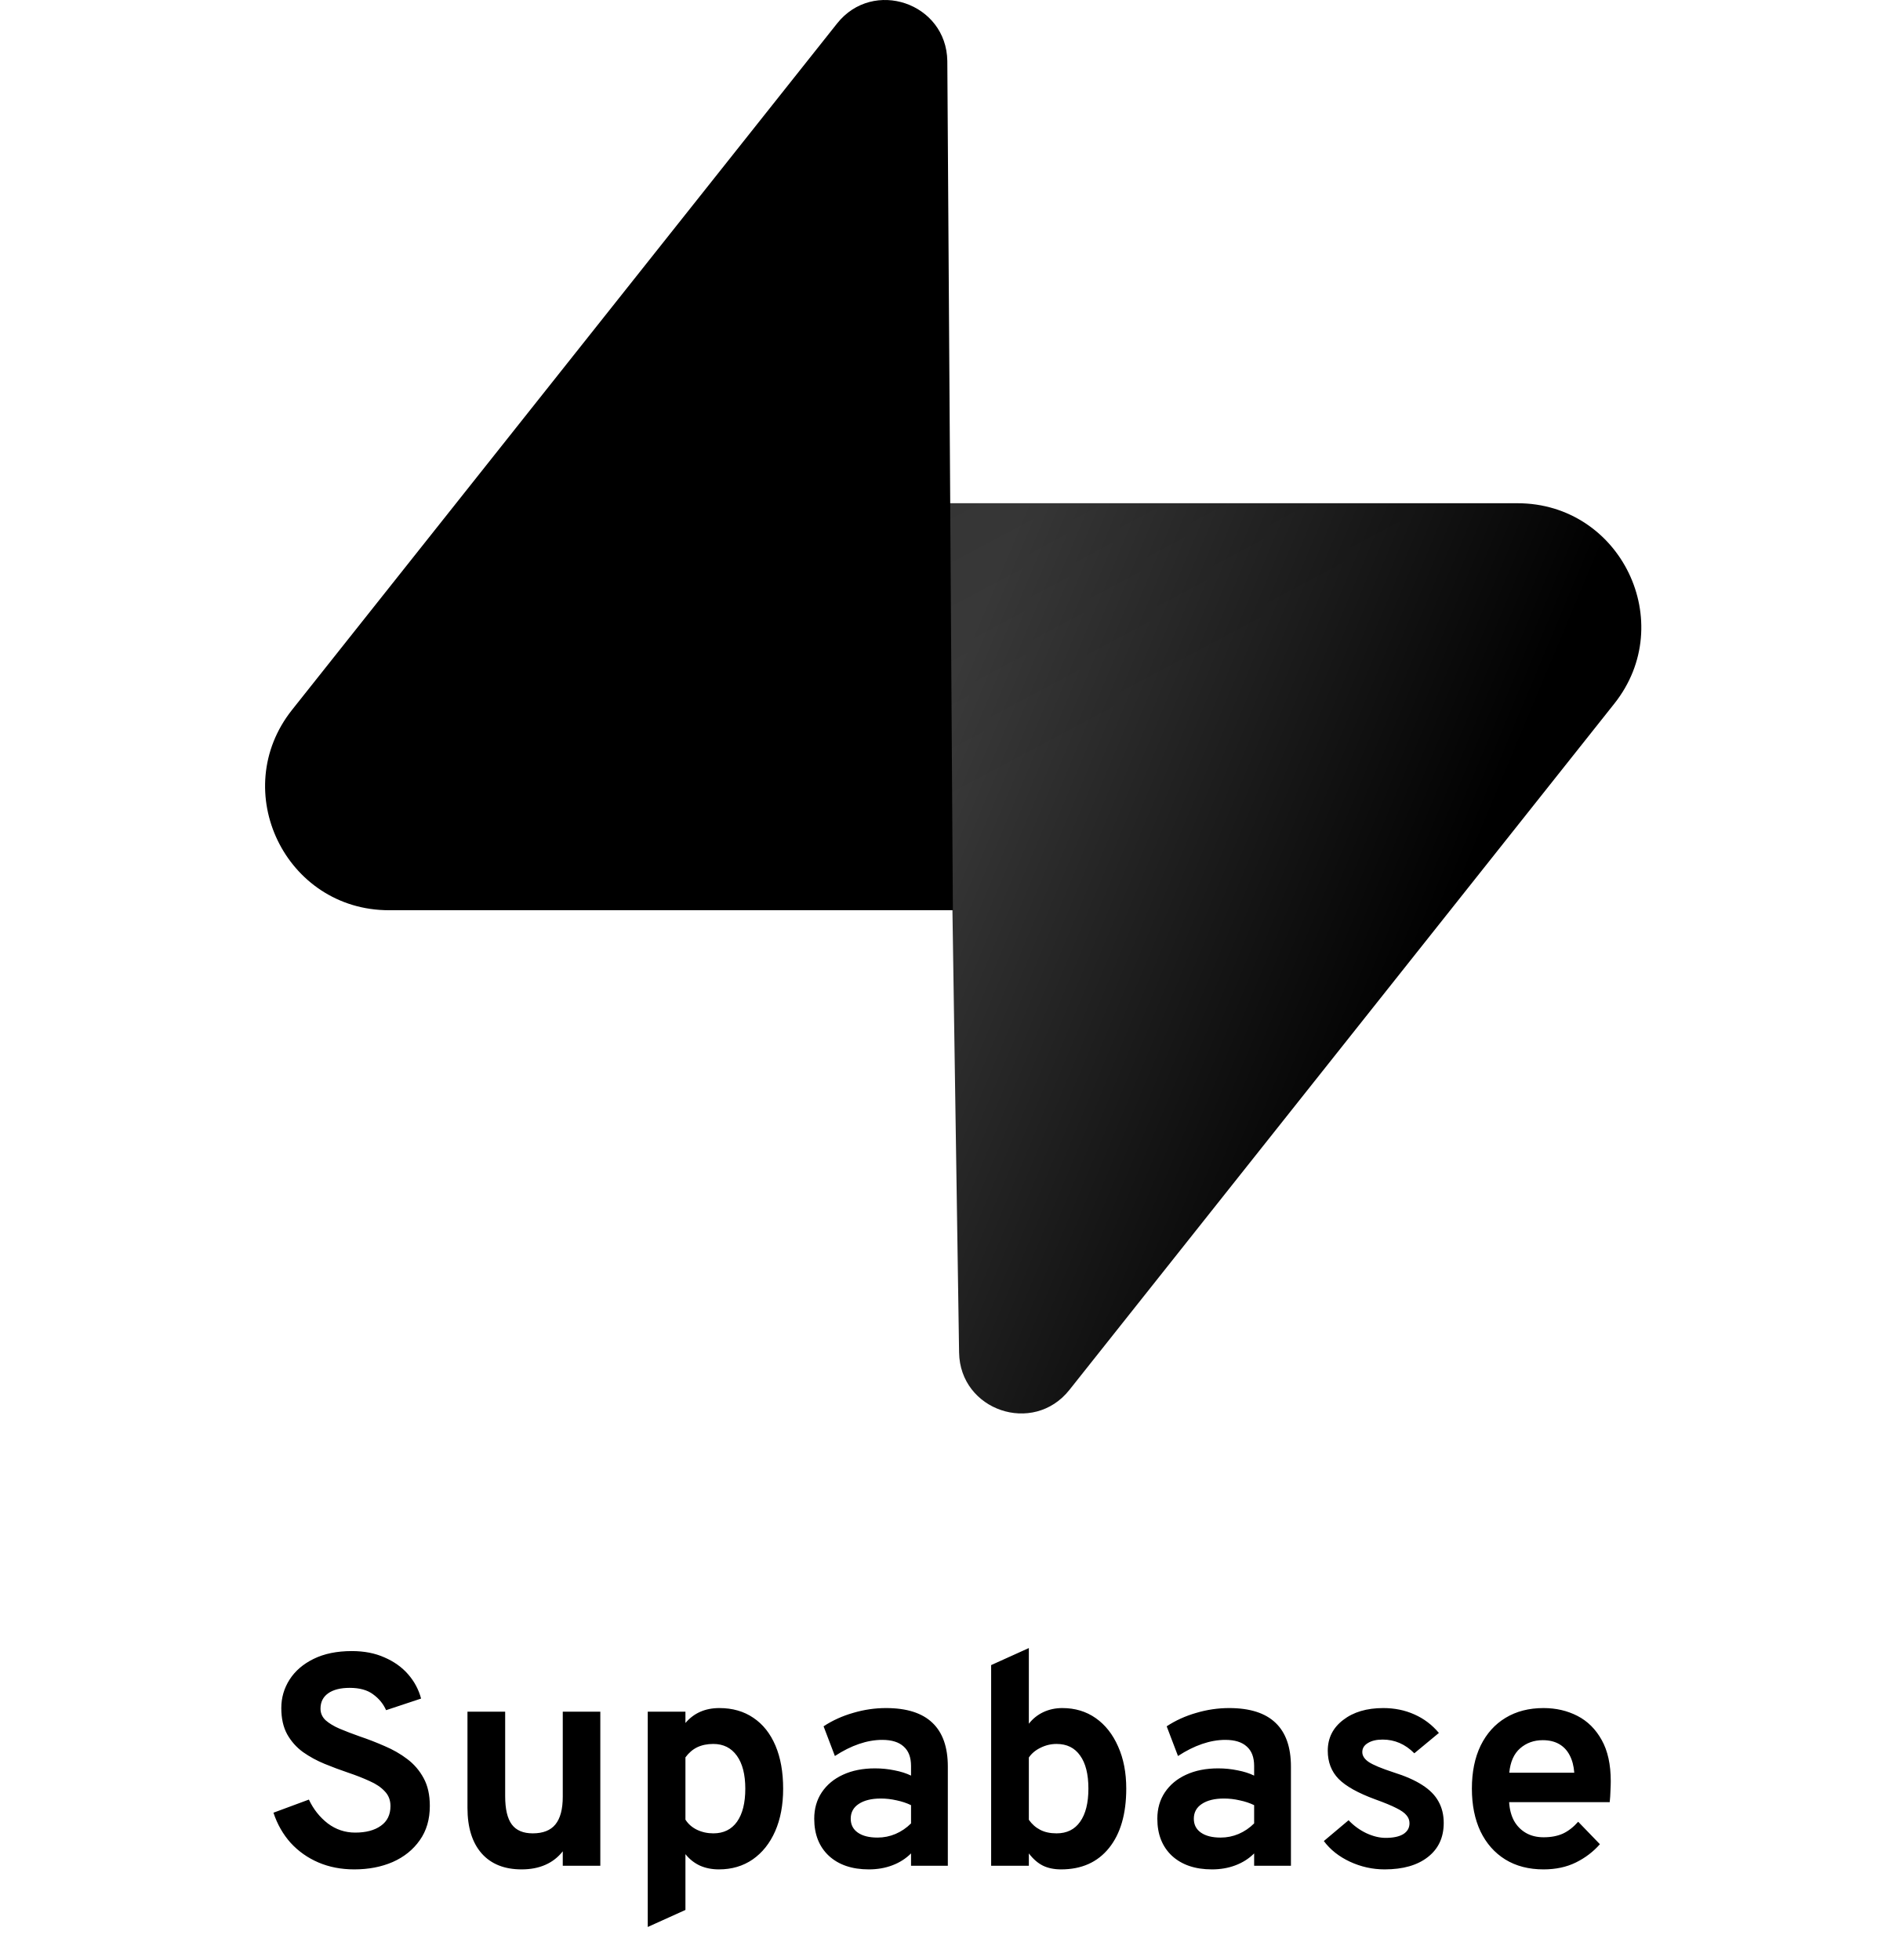
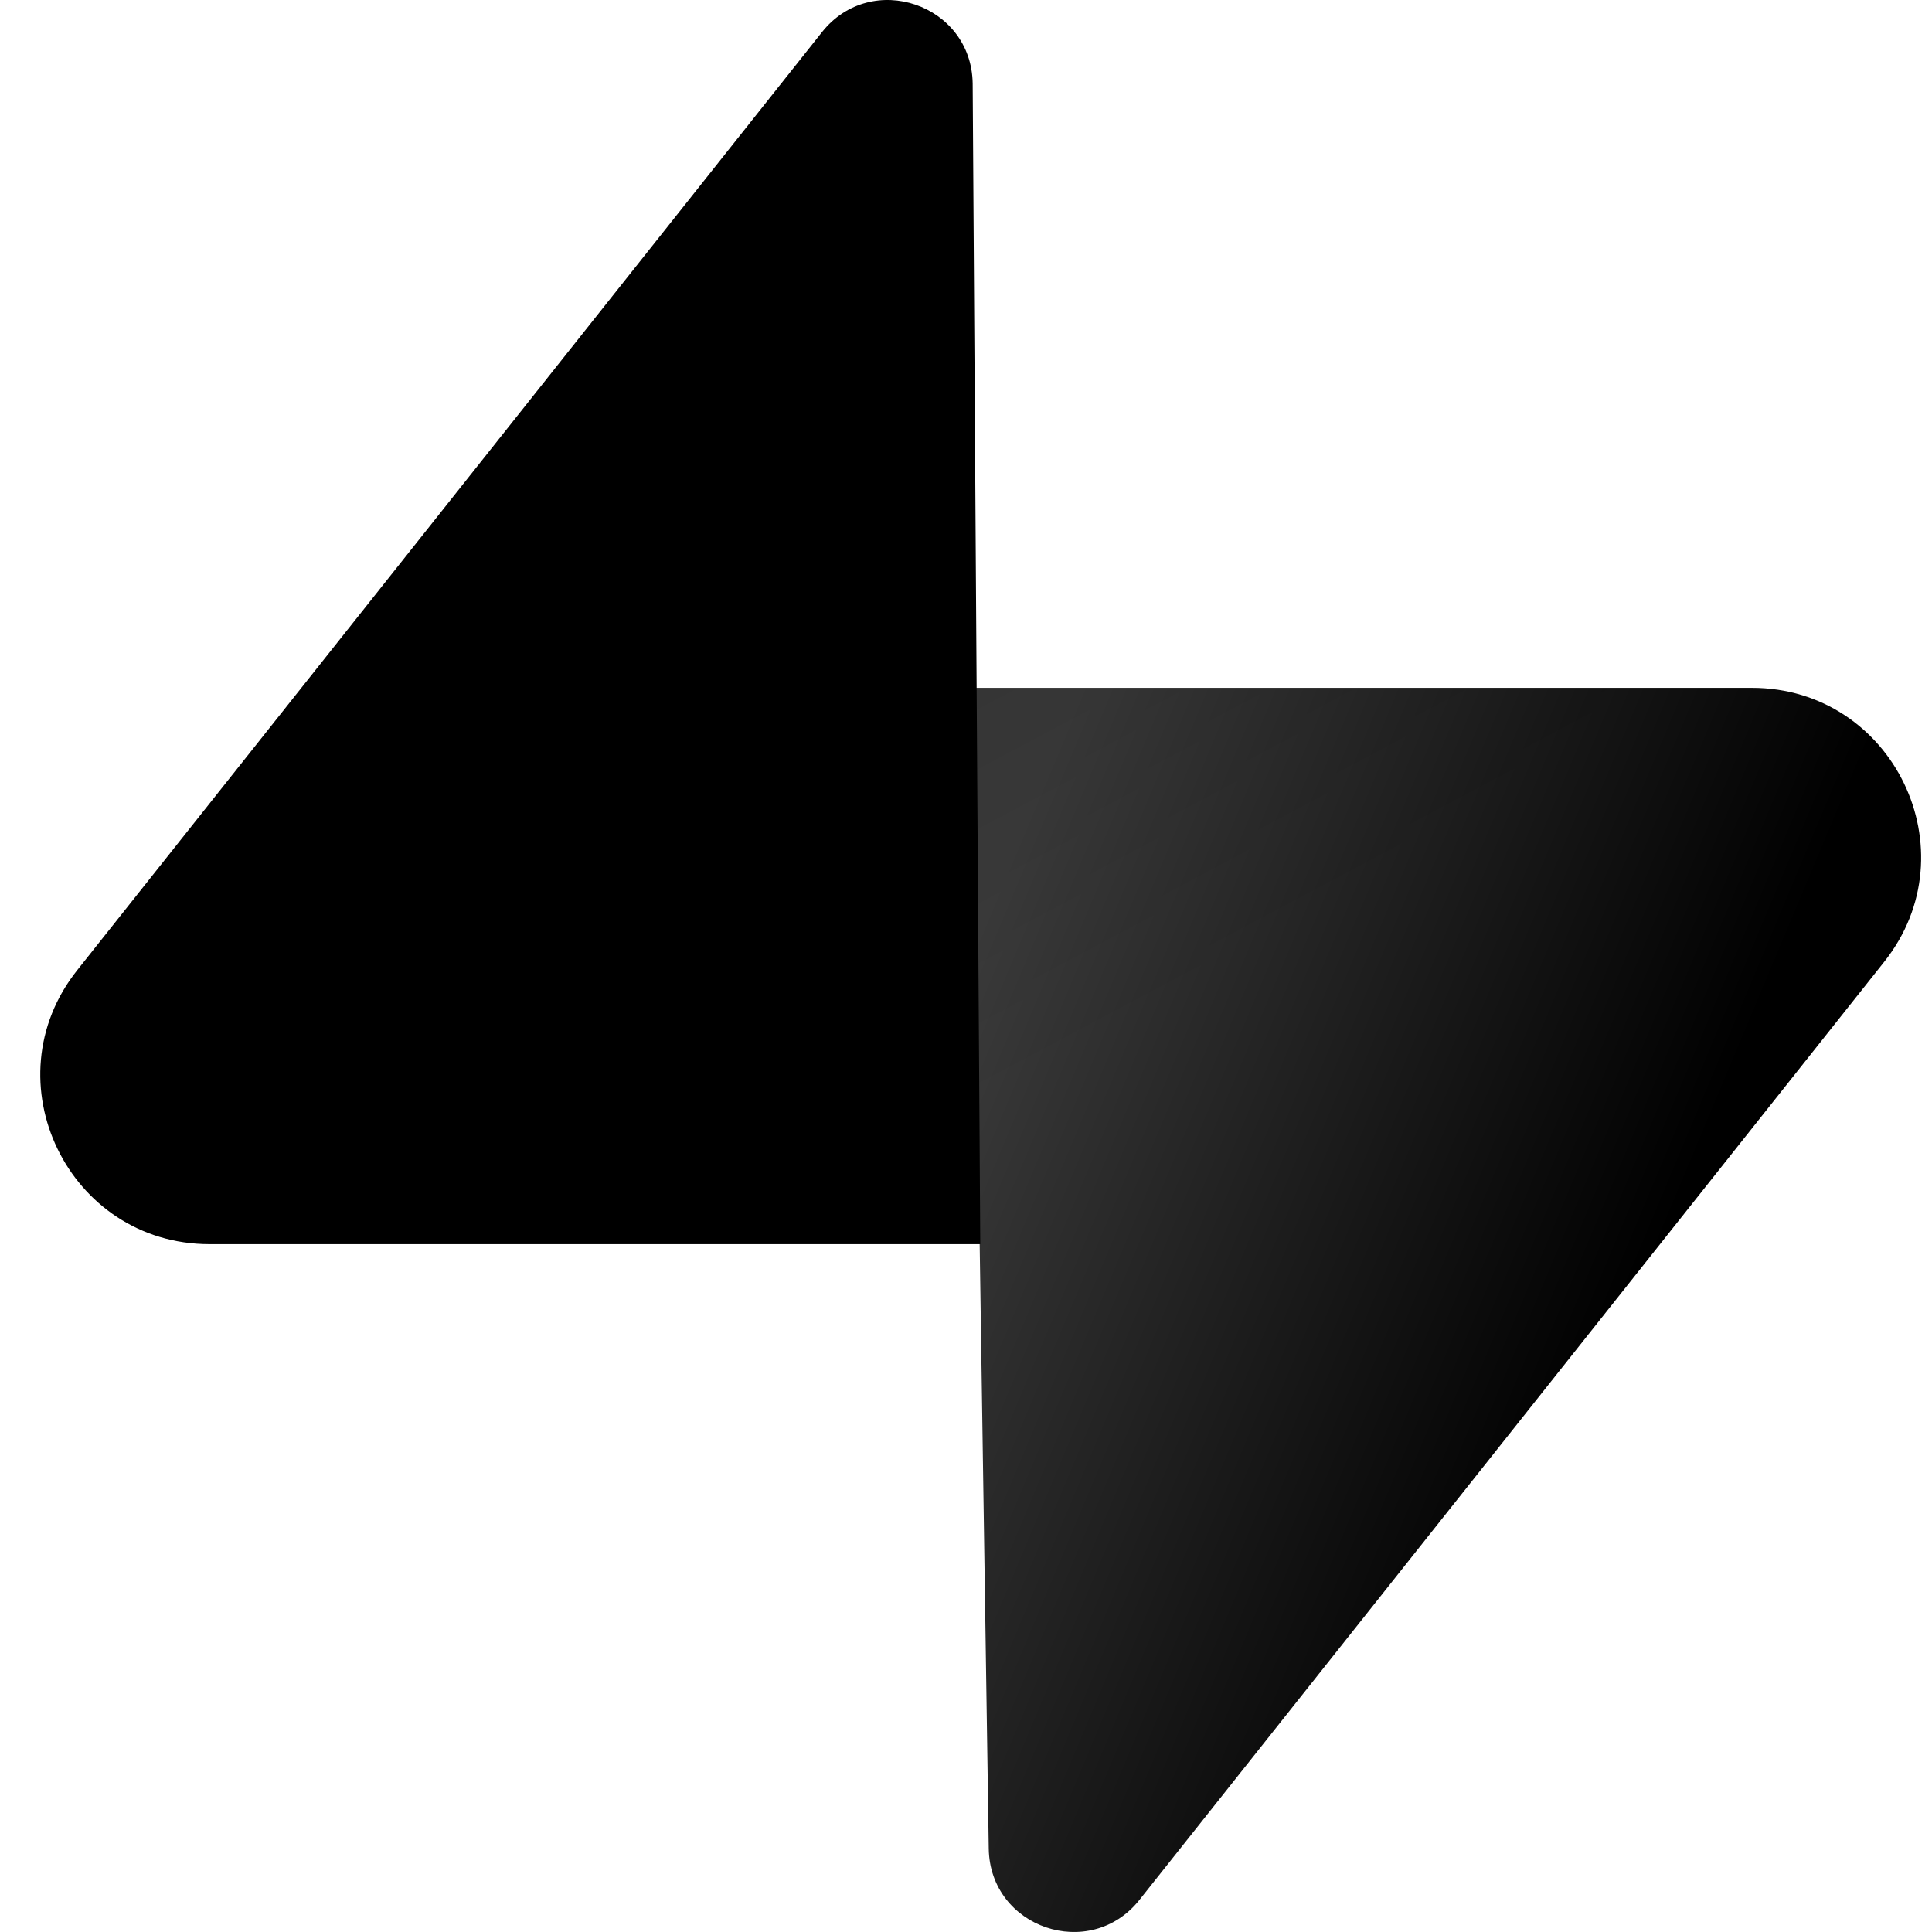
- <svg xmlns="http://www.w3.org/2000/svg" width="100" height="104" viewBox="0 0 100 104" fill="none">
-   <path d="M56.733 73.754C54.816 76.166 50.93 74.846 50.883 71.764L50.206 26.702H80.506C85.994 26.702 89.056 33.041 85.646 37.336L56.733 73.754Z" fill="url(#paint0_linear_311_756)" />
-   <path d="M56.733 73.754C54.816 76.166 50.93 74.846 50.883 71.764L50.206 26.702H80.506C85.994 26.702 89.056 33.041 85.646 37.336L56.733 73.754Z" fill="url(#paint1_linear_311_756)" fill-opacity="0.2" />
-   <path d="M44.41 1.246C46.326 -1.166 50.212 0.154 50.259 3.236L50.554 48.298H20.636C15.148 48.298 12.086 41.959 15.496 37.664L44.41 1.246Z" fill="black" />
-   <path d="M18.796 99.192C18.098 99.192 17.463 99.069 16.892 98.824C16.322 98.579 15.831 98.232 15.42 97.784C15.015 97.331 14.711 96.797 14.508 96.184L16.388 95.488C16.628 96 16.962 96.421 17.388 96.752C17.82 97.077 18.306 97.24 18.844 97.24C19.415 97.24 19.868 97.12 20.204 96.88C20.546 96.64 20.716 96.291 20.716 95.832C20.716 95.517 20.615 95.256 20.412 95.048C20.215 94.835 19.946 94.653 19.604 94.504C19.268 94.349 18.887 94.2 18.46 94.056C18.05 93.917 17.636 93.763 17.22 93.592C16.804 93.421 16.423 93.213 16.076 92.968C15.73 92.717 15.45 92.403 15.236 92.024C15.028 91.645 14.924 91.181 14.924 90.632C14.924 90.083 15.071 89.579 15.364 89.12C15.658 88.661 16.082 88.296 16.636 88.024C17.196 87.747 17.874 87.608 18.668 87.608C19.319 87.608 19.895 87.72 20.396 87.944C20.903 88.163 21.322 88.461 21.652 88.84C21.983 89.219 22.212 89.648 22.34 90.128L20.484 90.744C20.335 90.408 20.106 90.128 19.796 89.904C19.492 89.675 19.079 89.56 18.556 89.56C18.066 89.56 17.684 89.656 17.412 89.848C17.14 90.04 17.004 90.312 17.004 90.664C17.004 90.904 17.095 91.109 17.276 91.28C17.463 91.445 17.711 91.595 18.02 91.728C18.335 91.861 18.69 91.997 19.084 92.136C19.527 92.285 19.967 92.456 20.404 92.648C20.847 92.835 21.247 93.064 21.604 93.336C21.967 93.608 22.258 93.947 22.476 94.352C22.695 94.752 22.804 95.243 22.804 95.824C22.804 96.539 22.626 97.147 22.268 97.648C21.916 98.149 21.439 98.533 20.836 98.8C20.234 99.061 19.554 99.192 18.796 99.192ZM27.673 99.192C26.761 99.192 26.054 98.909 25.553 98.344C25.052 97.773 24.801 96.968 24.801 95.928V90.824H26.801V95.304C26.801 95.992 26.918 96.493 27.153 96.808C27.387 97.123 27.758 97.28 28.265 97.28C28.809 97.28 29.209 97.123 29.465 96.808C29.726 96.488 29.857 95.997 29.857 95.336V90.824H31.849V99H29.857V98.232C29.606 98.552 29.297 98.792 28.929 98.952C28.566 99.112 28.148 99.192 27.673 99.192ZM34.365 102.248V90.824H36.365V91.424C36.813 90.896 37.413 90.632 38.165 90.632C38.864 90.632 39.467 90.805 39.973 91.152C40.48 91.493 40.869 91.984 41.141 92.624C41.413 93.264 41.549 94.027 41.549 94.912C41.549 95.771 41.408 96.523 41.125 97.168C40.843 97.808 40.445 98.307 39.933 98.664C39.421 99.016 38.824 99.192 38.141 99.192C37.768 99.192 37.432 99.125 37.133 98.992C36.834 98.853 36.578 98.651 36.365 98.384V101.344L34.365 102.248ZM37.845 97.28C38.389 97.28 38.808 97.075 39.101 96.664C39.395 96.248 39.541 95.664 39.541 94.912C39.541 94.16 39.392 93.576 39.093 93.16C38.794 92.744 38.379 92.536 37.845 92.536C37.52 92.536 37.234 92.595 36.989 92.712C36.749 92.829 36.541 93.008 36.365 93.248V96.552C36.509 96.781 36.712 96.96 36.973 97.088C37.24 97.216 37.531 97.28 37.845 97.28ZM46.094 99.192C45.203 99.192 44.496 98.952 43.974 98.472C43.456 97.987 43.198 97.331 43.198 96.504C43.198 95.971 43.331 95.504 43.598 95.104C43.87 94.699 44.246 94.387 44.726 94.168C45.211 93.944 45.776 93.832 46.422 93.832C46.779 93.832 47.123 93.867 47.454 93.936C47.79 94 48.083 94.093 48.334 94.216V93.704C48.334 93.245 48.203 92.901 47.942 92.672C47.686 92.437 47.307 92.32 46.806 92.32C46.406 92.32 45.995 92.392 45.574 92.536C45.152 92.68 44.726 92.893 44.294 93.176L43.694 91.6C44.163 91.291 44.686 91.053 45.262 90.888C45.838 90.717 46.419 90.632 47.006 90.632C48.104 90.632 48.926 90.893 49.47 91.416C50.014 91.933 50.286 92.707 50.286 93.736V99H48.334V98.344C48.056 98.621 47.726 98.832 47.342 98.976C46.963 99.12 46.547 99.192 46.094 99.192ZM46.558 97.504C46.888 97.504 47.206 97.44 47.51 97.312C47.819 97.179 48.094 96.992 48.334 96.752V95.784C48.104 95.672 47.848 95.587 47.566 95.528C47.288 95.464 47.011 95.432 46.734 95.432C46.238 95.432 45.846 95.528 45.558 95.72C45.275 95.907 45.134 96.168 45.134 96.504C45.134 96.819 45.259 97.064 45.51 97.24C45.76 97.416 46.11 97.504 46.558 97.504ZM56.296 99.192C55.923 99.192 55.6 99.125 55.328 98.992C55.061 98.859 54.813 98.643 54.584 98.344V99H52.584V88.352L54.584 87.448V91.464C54.792 91.197 55.048 90.992 55.352 90.848C55.661 90.704 55.997 90.632 56.36 90.632C57.037 90.632 57.629 90.811 58.136 91.168C58.643 91.525 59.037 92.027 59.32 92.672C59.608 93.312 59.752 94.056 59.752 94.904C59.752 96.253 59.445 97.307 58.832 98.064C58.224 98.816 57.379 99.192 56.296 99.192ZM56.056 97.28C56.6 97.28 57.016 97.075 57.304 96.664C57.597 96.253 57.744 95.667 57.744 94.904C57.744 94.141 57.597 93.557 57.304 93.152C57.016 92.741 56.6 92.536 56.056 92.536C55.757 92.536 55.475 92.603 55.208 92.736C54.941 92.864 54.733 93.037 54.584 93.256V96.56C54.749 96.795 54.952 96.973 55.192 97.096C55.432 97.219 55.72 97.28 56.056 97.28ZM64.297 99.192C63.406 99.192 62.7 98.952 62.177 98.472C61.66 97.987 61.401 97.331 61.401 96.504C61.401 95.971 61.534 95.504 61.801 95.104C62.073 94.699 62.449 94.387 62.929 94.168C63.414 93.944 63.98 93.832 64.625 93.832C64.982 93.832 65.326 93.867 65.657 93.936C65.993 94 66.286 94.093 66.537 94.216V93.704C66.537 93.245 66.406 92.901 66.145 92.672C65.889 92.437 65.51 92.32 65.009 92.32C64.609 92.32 64.198 92.392 63.777 92.536C63.355 92.68 62.929 92.893 62.497 93.176L61.897 91.6C62.366 91.291 62.889 91.053 63.465 90.888C64.041 90.717 64.622 90.632 65.209 90.632C66.308 90.632 67.129 90.893 67.673 91.416C68.217 91.933 68.489 92.707 68.489 93.736V99H66.537V98.344C66.26 98.621 65.929 98.832 65.545 98.976C65.166 99.12 64.75 99.192 64.297 99.192ZM64.761 97.504C65.091 97.504 65.409 97.44 65.713 97.312C66.022 97.179 66.297 96.992 66.537 96.752V95.784C66.308 95.672 66.052 95.587 65.769 95.528C65.492 95.464 65.214 95.432 64.937 95.432C64.441 95.432 64.049 95.528 63.761 95.72C63.478 95.907 63.337 96.168 63.337 96.504C63.337 96.819 63.462 97.064 63.713 97.24C63.964 97.416 64.313 97.504 64.761 97.504ZM73.459 99.192C72.819 99.192 72.206 99.056 71.619 98.784C71.038 98.512 70.576 98.147 70.235 97.688L71.547 96.584C71.819 96.872 72.134 97.101 72.491 97.272C72.848 97.437 73.19 97.52 73.515 97.52C73.92 97.52 74.232 97.453 74.451 97.32C74.67 97.181 74.779 96.989 74.779 96.744C74.779 96.584 74.726 96.443 74.619 96.32C74.518 96.192 74.336 96.064 74.075 95.936C73.814 95.803 73.446 95.651 72.971 95.48C72.054 95.144 71.403 94.781 71.019 94.392C70.635 93.997 70.443 93.499 70.443 92.896C70.443 92.224 70.715 91.68 71.259 91.264C71.803 90.843 72.512 90.632 73.387 90.632C73.984 90.632 74.534 90.744 75.035 90.968C75.542 91.192 75.976 91.52 76.339 91.952L75.035 93.032C74.555 92.547 73.995 92.304 73.355 92.304C73.03 92.304 72.768 92.365 72.571 92.488C72.374 92.605 72.275 92.765 72.275 92.968C72.275 93.165 72.39 93.341 72.619 93.496C72.854 93.651 73.288 93.832 73.923 94.04C74.552 94.237 75.062 94.461 75.451 94.712C75.846 94.963 76.134 95.253 76.315 95.584C76.502 95.915 76.595 96.296 76.595 96.728C76.595 97.496 76.315 98.099 75.755 98.536C75.2 98.973 74.435 99.192 73.459 99.192ZM81.889 99.192C81.105 99.192 80.428 99.016 79.857 98.664C79.292 98.312 78.855 97.816 78.545 97.176C78.241 96.531 78.089 95.773 78.089 94.904C78.089 94.024 78.244 93.264 78.553 92.624C78.868 91.984 79.308 91.493 79.873 91.152C80.444 90.805 81.116 90.632 81.889 90.632C82.551 90.632 83.151 90.771 83.689 91.048C84.228 91.325 84.657 91.752 84.977 92.328C85.297 92.899 85.457 93.627 85.457 94.512C85.457 94.651 85.452 94.821 85.441 95.024C85.436 95.221 85.423 95.421 85.401 95.624H80.065C80.087 95.997 80.172 96.325 80.321 96.608C80.476 96.885 80.687 97.101 80.953 97.256C81.22 97.411 81.535 97.488 81.897 97.488C82.287 97.488 82.625 97.424 82.913 97.296C83.201 97.163 83.473 96.952 83.729 96.664L84.881 97.856C84.529 98.256 84.105 98.579 83.609 98.824C83.113 99.069 82.54 99.192 81.889 99.192ZM80.073 94.064H83.521C83.495 93.707 83.415 93.4 83.281 93.144C83.148 92.883 82.961 92.683 82.721 92.544C82.481 92.405 82.191 92.336 81.849 92.336C81.38 92.336 80.98 92.48 80.649 92.768C80.319 93.056 80.127 93.488 80.073 94.064Z" fill="black" />
+ <svg xmlns="http://www.w3.org/2000/svg" width="75" height="75" viewBox="0 0 75 75" fill="none">
+   <path d="M44.233 73.754C42.316 76.166 38.43 74.846 38.383 71.764L37.706 26.702H68.006C73.494 26.702 76.556 33.041 73.146 37.336L44.233 73.754Z" fill="url(#paint0_linear_208527_1077)" />
+   <path d="M44.233 73.754C42.316 76.166 38.43 74.846 38.383 71.764L37.706 26.702H68.006C73.494 26.702 76.556 33.041 73.146 37.336L44.233 73.754Z" fill="url(#paint1_linear_208527_1077)" fill-opacity="0.2" />
+   <path d="M31.91 1.246C33.826 -1.166 37.712 0.154 37.759 3.236L38.054 48.298H8.136C2.648 48.298 -0.414 41.959 2.996 37.664L31.91 1.246Z" fill="black" />
  <defs>
-     <linearGradient id="paint0_linear_311_756" x1="47.78" y1="42.502" x2="74.71" y2="53.793" gradientUnits="userSpaceOnUse">
+     <linearGradient id="paint0_linear_208527_1077" x1="35.28" y1="42.502" x2="62.21" y2="53.793" gradientUnits="userSpaceOnUse">
      <stop stop-color="#3C3C3C" />
      <stop offset="1" />
    </linearGradient>
-     <linearGradient id="paint1_linear_311_756" x1="49.067" y1="14.614" x2="61.349" y2="37.731" gradientUnits="userSpaceOnUse">
+     <linearGradient id="paint1_linear_208527_1077" x1="36.567" y1="14.614" x2="48.849" y2="37.731" gradientUnits="userSpaceOnUse">
      <stop />
      <stop offset="1" stop-opacity="0" />
    </linearGradient>
  </defs>
</svg>
